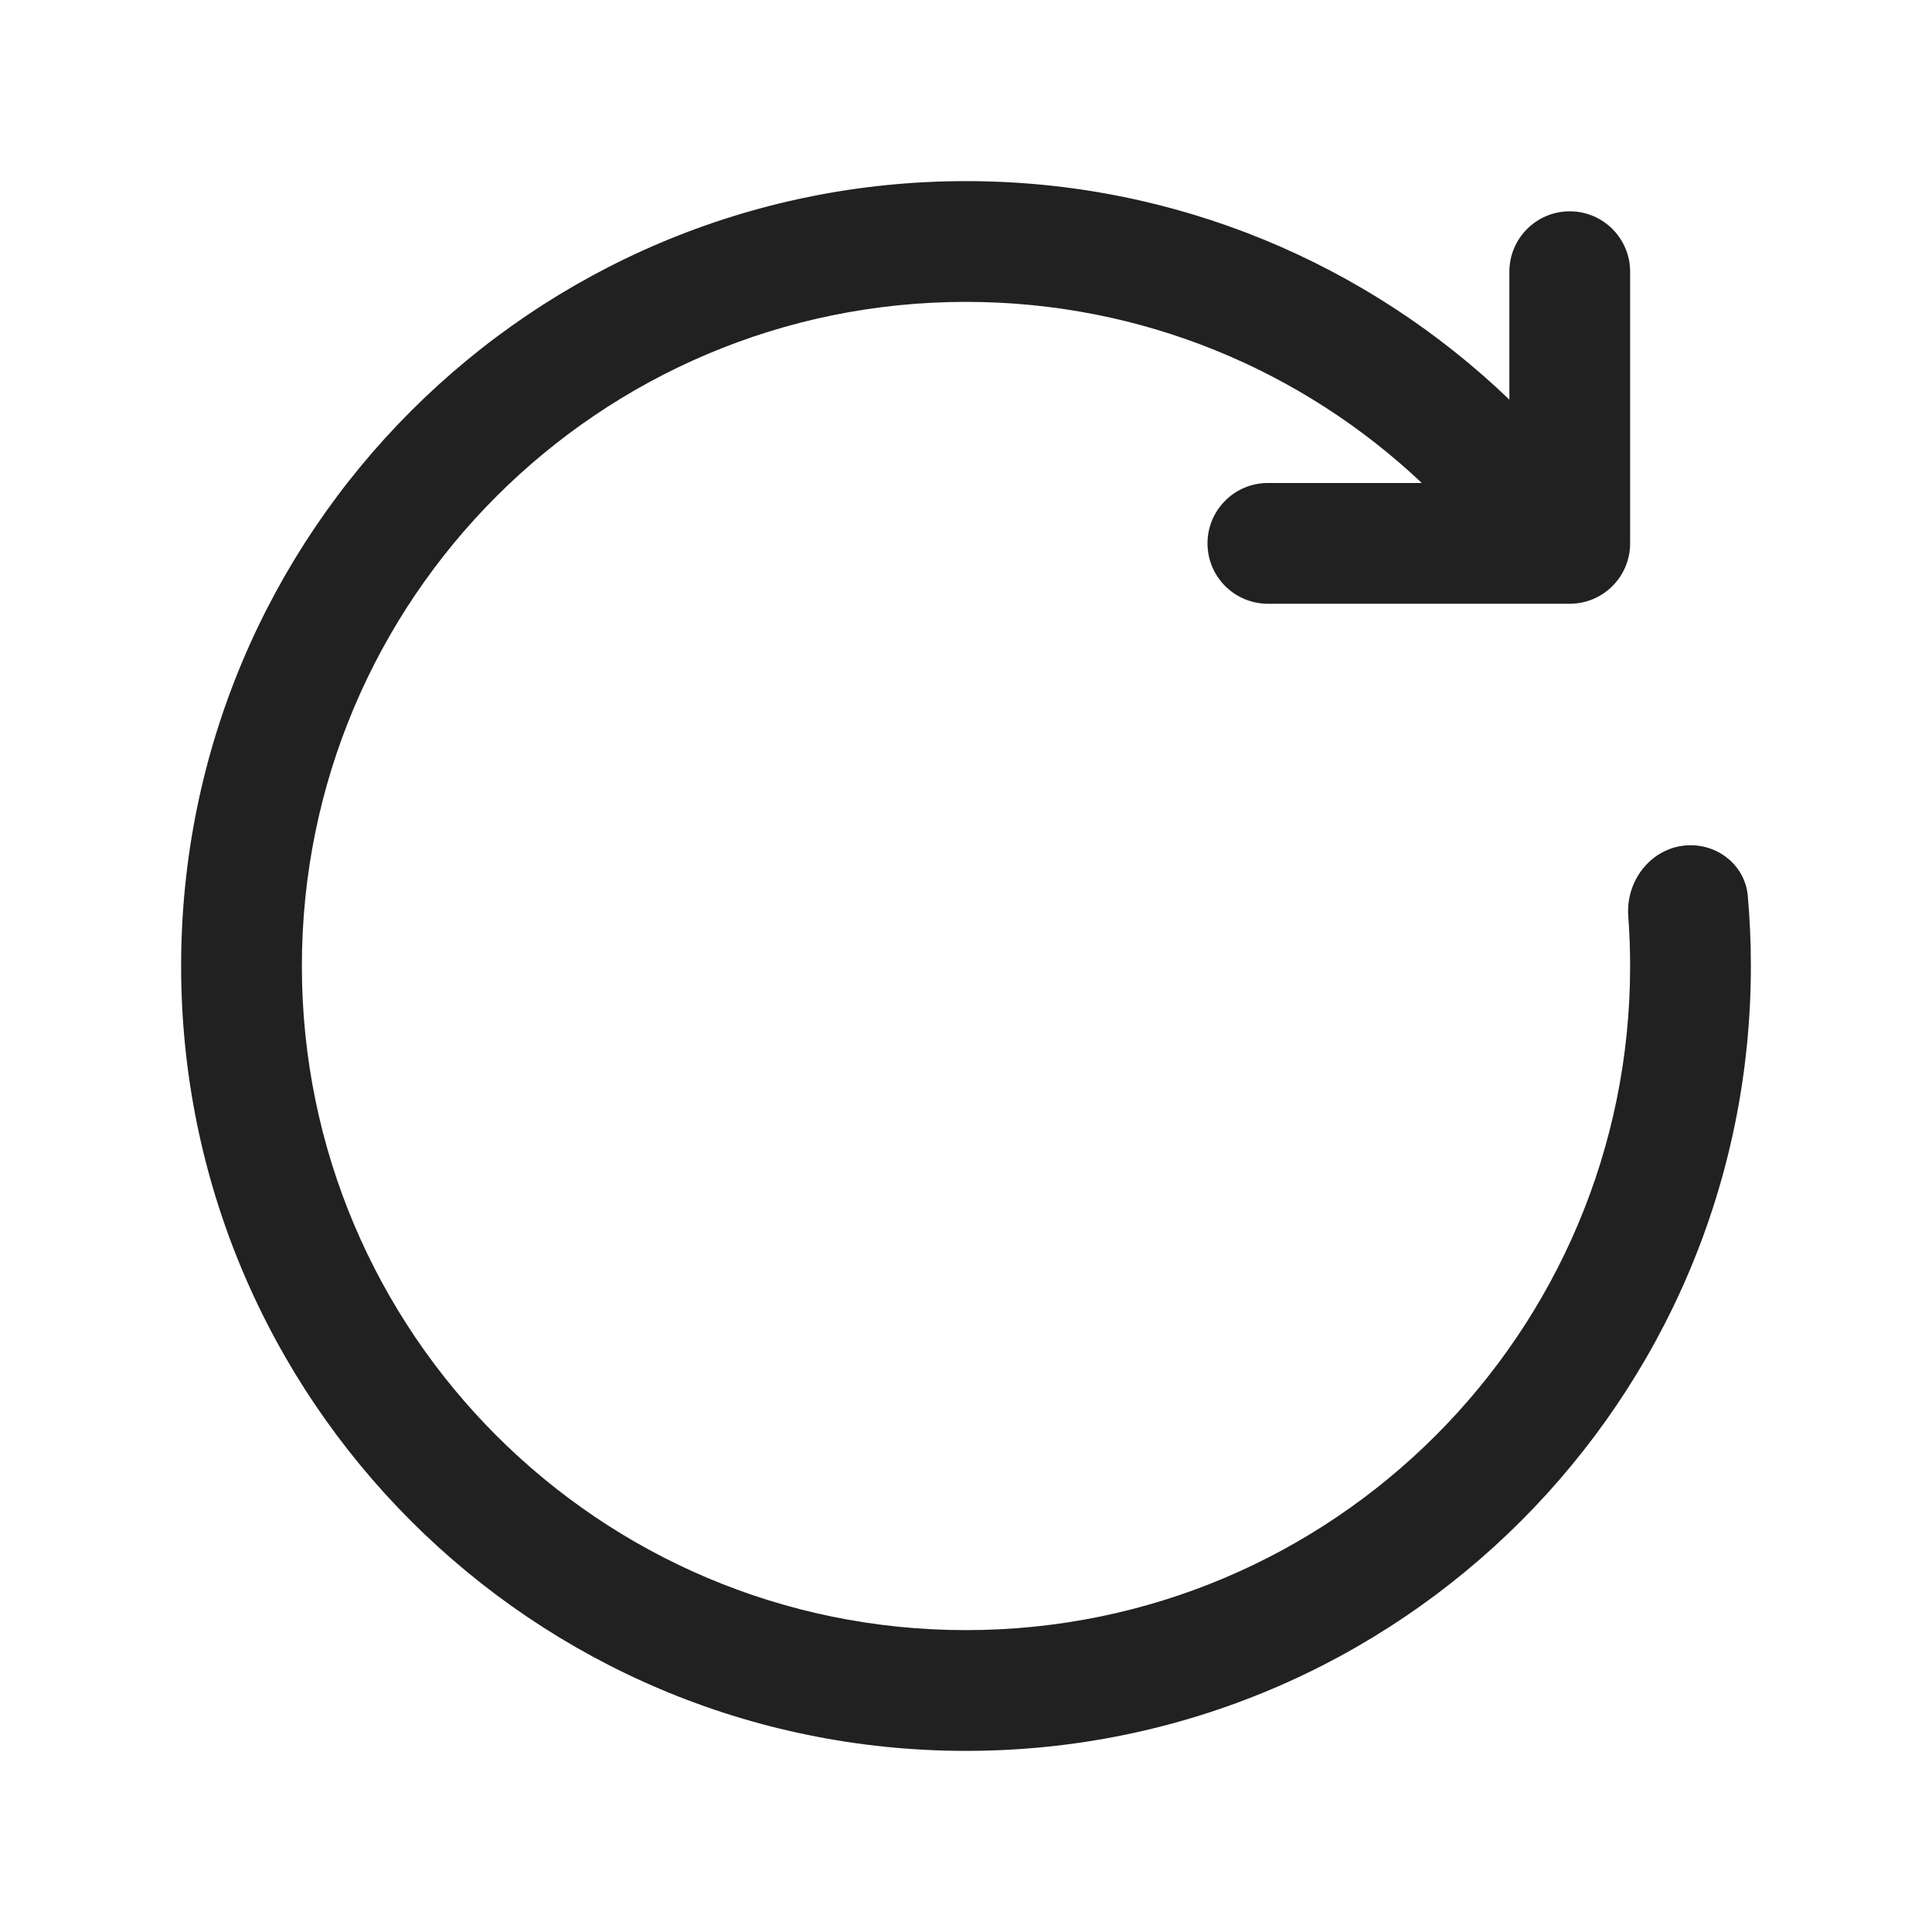
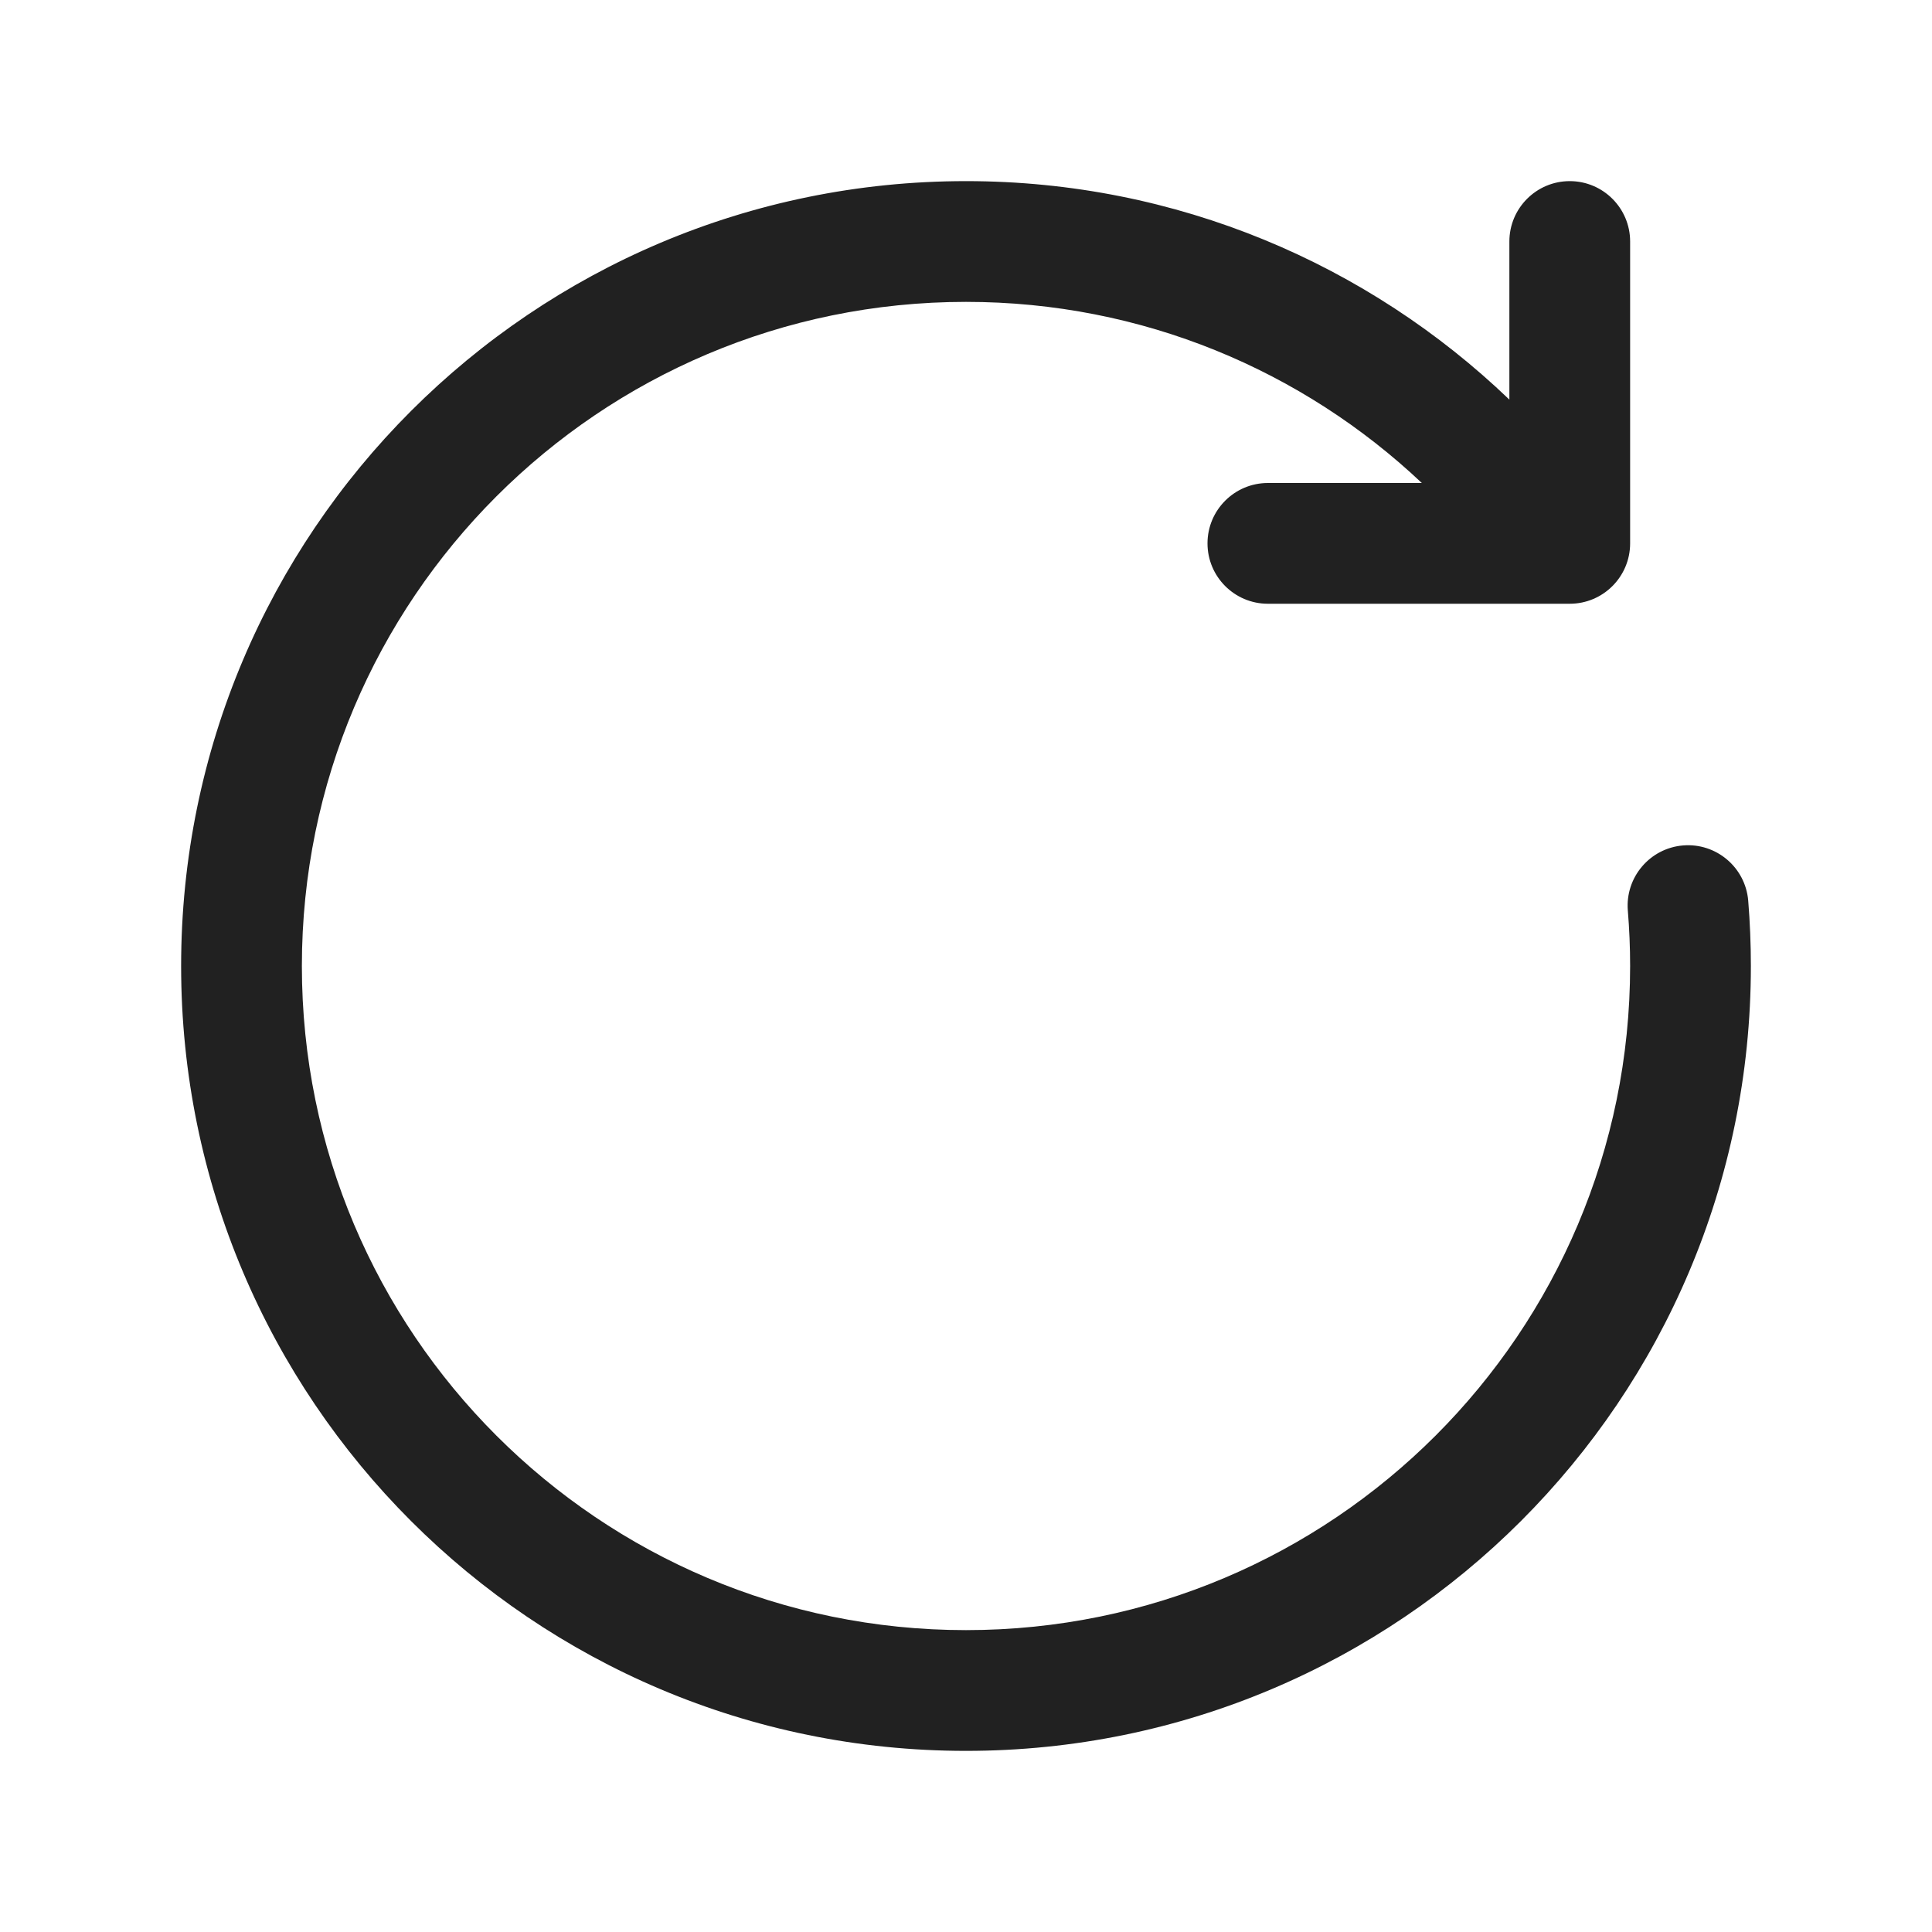
<svg xmlns="http://www.w3.org/2000/svg" width="32" height="32" viewBox="0 0 32 32" fill="none">
-   <path d="M27 16C27 22.075 22.075 27 16 27C9.925 27 5 22.075 5 16C5 9.925 9.925 5 16 5C18.923 5 21.58 6.14 23.55 8L21 8C20.448 8 20 8.448 20 9C20 9.552 20.448 10 21 10H26C26.552 10 27 9.552 27 9V4.5C27 3.948 26.552 3.5 26 3.5C25.448 3.5 25 3.948 25 4.5V6.619C22.664 4.378 19.493 3 16 3C8.82 3 3 8.82 3 16C3 23.18 8.82 29 16 29C23.18 29 29 23.18 29 16C29 15.609 28.983 15.221 28.949 14.839C28.906 14.354 28.488 14 28.002 14C27.386 14 26.924 14.559 26.969 15.173C26.99 15.446 27 15.722 27 16Z" fill="#212121" />
+   <path d="M5 16C5 9.925 9.925 5 16 5C18.923 5 21.579 6.139 23.55 8H21C20.448 8 20 8.448 20 9C20 9.552 20.448 10 21 10H26C26.552 10 27 9.552 27 9V4C27 3.448 26.552 3 26 3C25.448 3 25 3.448 25 4V6.619C22.665 4.379 19.494 3 16 3C8.82 3 3 8.82 3 16C3 23.18 8.82 29 16 29C23.18 29 29 23.18 29 16C29 15.636 28.985 15.275 28.956 14.918C28.91 14.367 28.427 13.958 27.877 14.003C27.326 14.049 26.917 14.532 26.962 15.082C26.987 15.385 27 15.691 27 16C27 22.075 22.075 27 16 27C9.925 27 5 22.075 5 16Z" fill="#212121" />
</svg>
